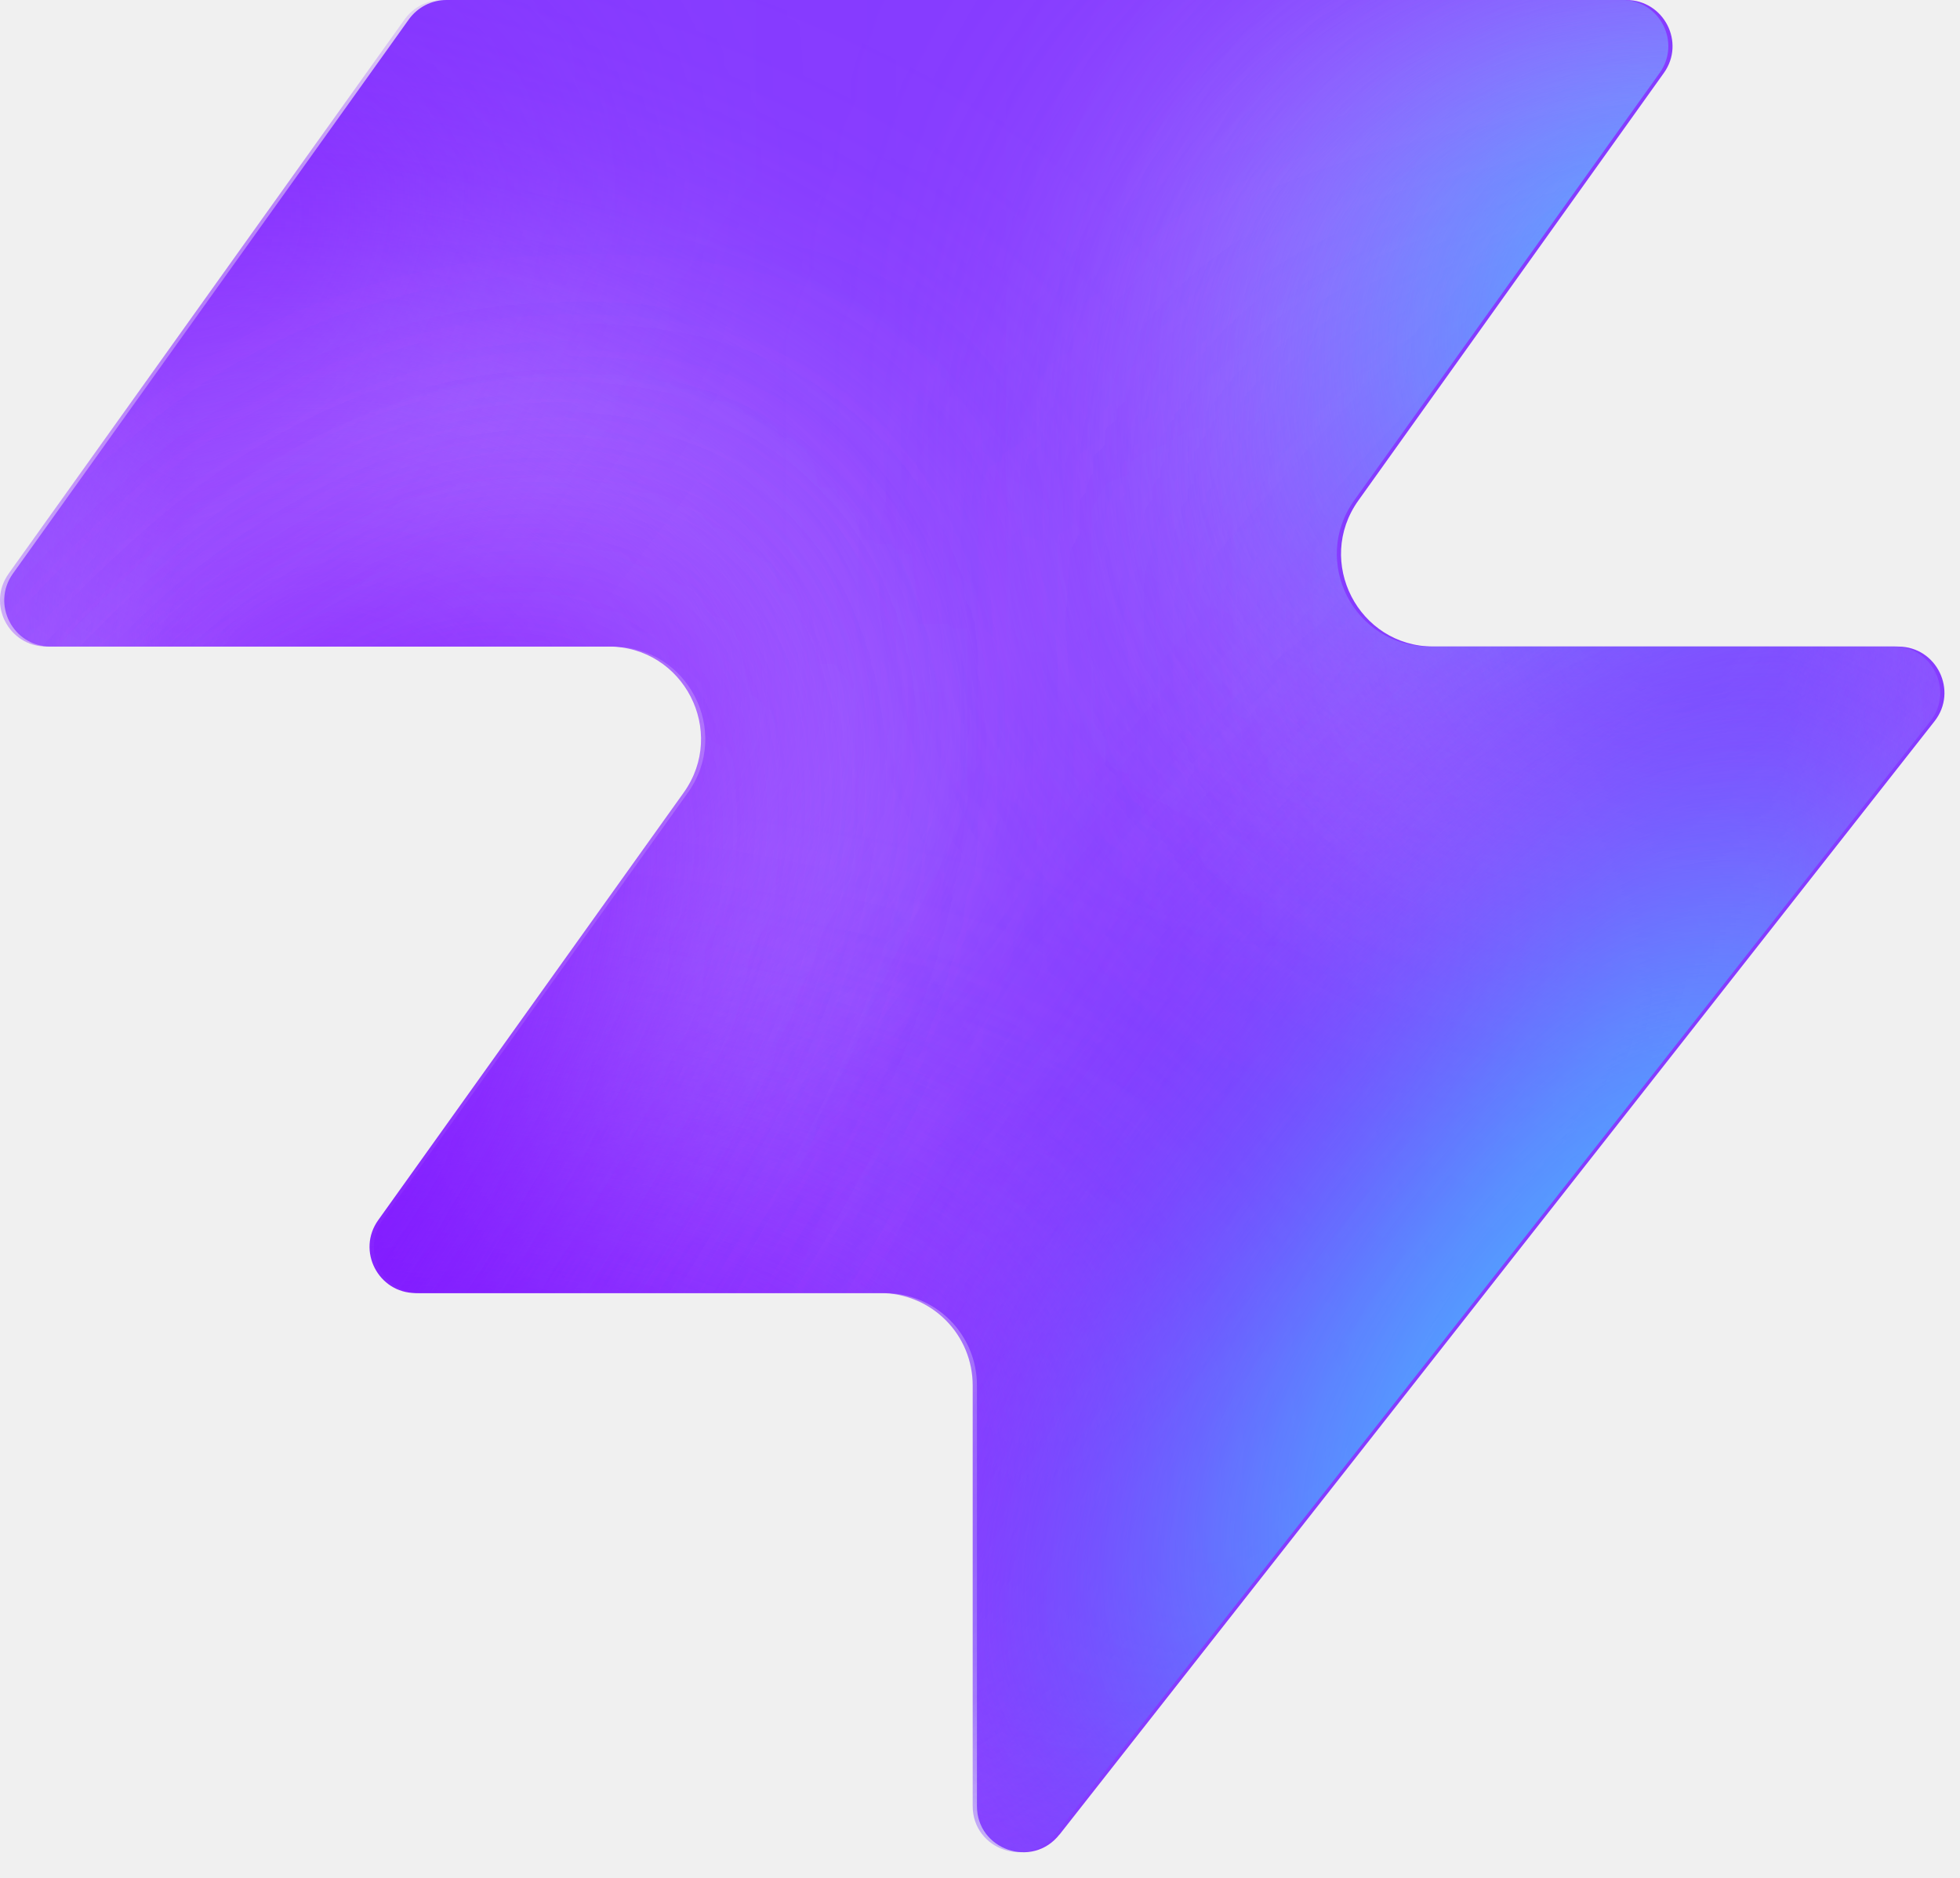
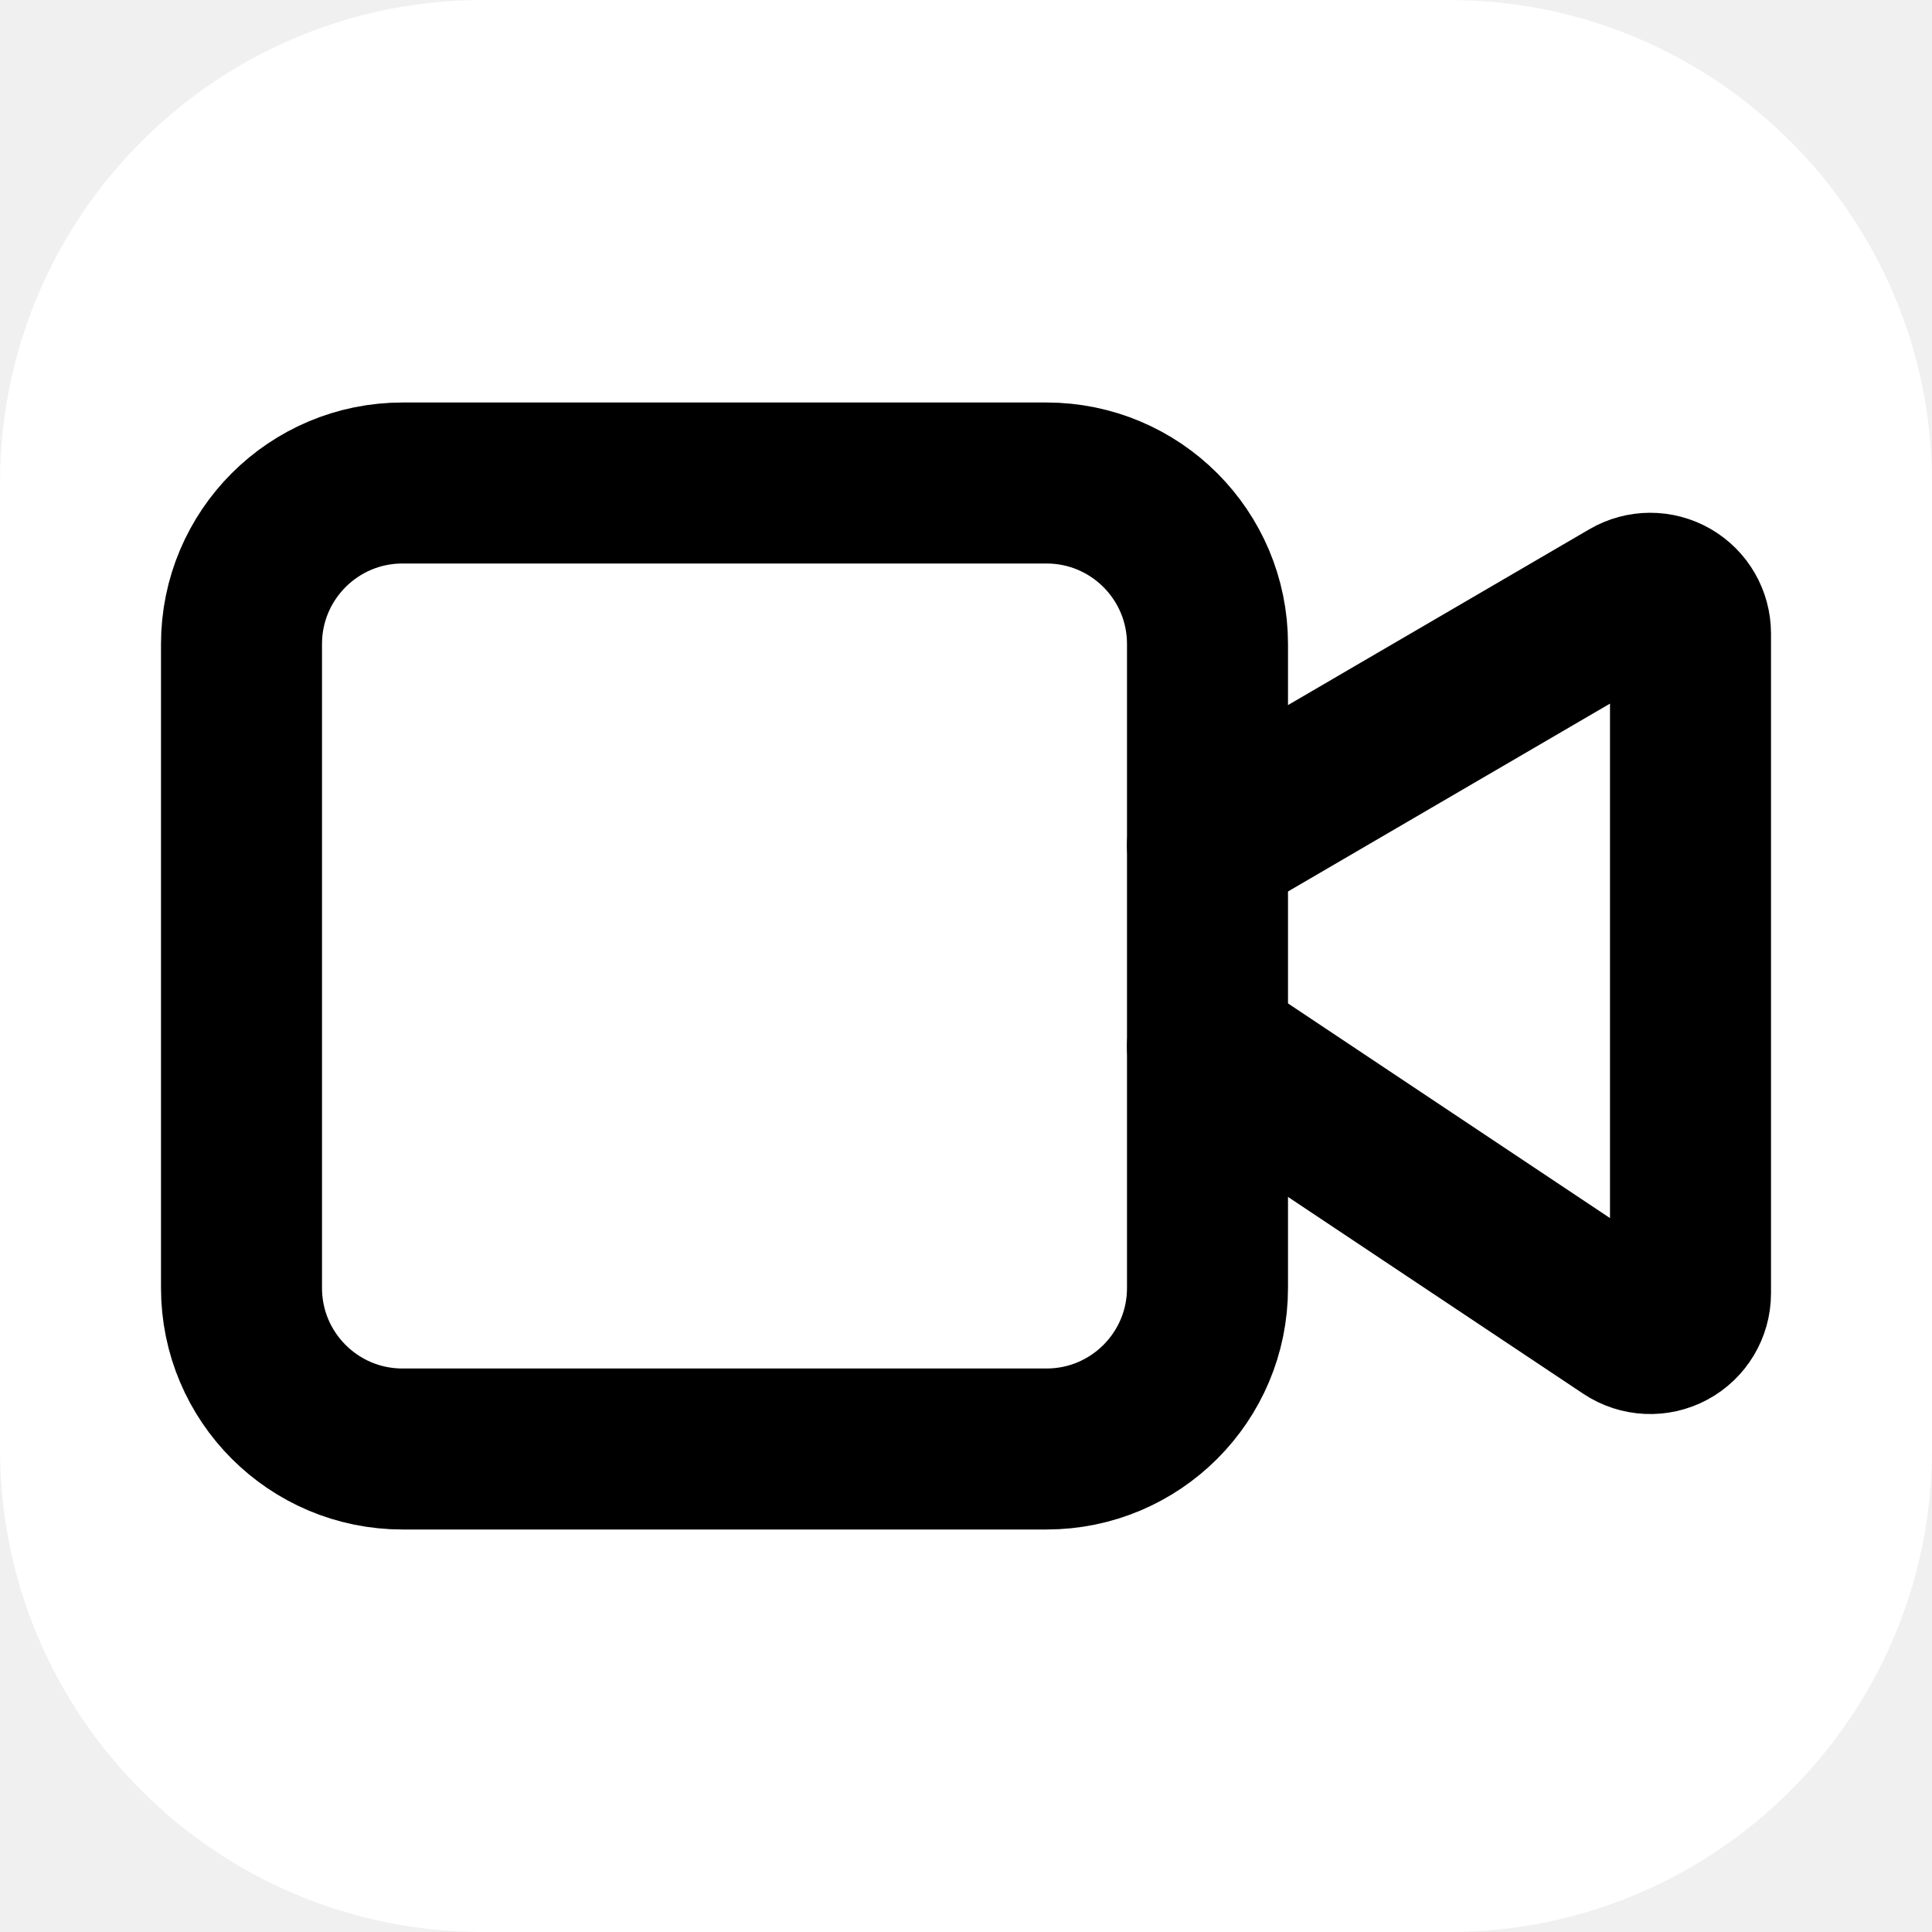
- <svg xmlns="http://www.w3.org/2000/svg" width="48" height="46" fill="none" viewBox="0 0 48 46">
-   <path fill="#863bff" d="M25.946 44.938c-.664.845-2.021.375-2.021-.698V33.937a2.26 2.26 0 0 0-2.262-2.262H10.287c-.92 0-1.456-1.04-.92-1.788l7.48-10.471c1.07-1.497 0-3.578-1.842-3.578H1.237c-.92 0-1.456-1.04-.92-1.788L10.013.474c.214-.297.556-.474.92-.474h28.894c.92 0 1.456 1.04.92 1.788l-7.48 10.471c-1.07 1.498 0 3.579 1.842 3.579h11.377c.943 0 1.473 1.088.89 1.83L25.947 44.94z" style="fill:#863bff;fill:color(display-p3 .525 .23 1);fill-opacity:1" />
-   <mask id="a" width="48" height="46" x="0" y="0" maskUnits="userSpaceOnUse" style="mask-type:alpha">
-     <path fill="#000" d="M25.842 44.938c-.664.844-2.021.375-2.021-.698V33.937a2.26 2.26 0 0 0-2.262-2.262H10.183c-.92 0-1.456-1.04-.92-1.788l7.48-10.471c1.07-1.498 0-3.579-1.842-3.579H1.133c-.92 0-1.456-1.04-.92-1.787L9.91.473c.214-.297.556-.474.92-.474h28.894c.92 0 1.456 1.04.92 1.788l-7.48 10.471c-1.07 1.498 0 3.578 1.842 3.578h11.377c.943 0 1.473 1.088.89 1.832L25.843 44.94z" style="fill:#000;fill-opacity:1" />
-   </mask>
-   <g mask="url(#a)">
-     <g filter="url(#b)">
-       <ellipse cx="5.508" cy="14.704" fill="#ede6ff" rx="5.508" ry="14.704" style="fill:#ede6ff;fill:color(display-p3 .927 .903 1);fill-opacity:1" transform="matrix(.00324 1 1 -.00324 -4.47 31.516)" />
-     </g>
-     <g filter="url(#c)">
-       <ellipse cx="10.399" cy="29.851" fill="#ede6ff" rx="10.399" ry="29.851" style="fill:#ede6ff;fill:color(display-p3 .927 .903 1);fill-opacity:1" transform="matrix(.00324 1 1 -.00324 -39.328 7.883)" />
-     </g>
-     <g filter="url(#d)">
-       <ellipse cx="5.508" cy="30.487" fill="#7e14ff" rx="5.508" ry="30.487" style="fill:#7e14ff;fill:color(display-p3 .492 .077 1);fill-opacity:1" transform="rotate(89.814 -25.913 -14.639)scale(1 -1)" />
-     </g>
-     <g filter="url(#e)">
-       <ellipse cx="5.508" cy="30.599" fill="#7e14ff" rx="5.508" ry="30.599" style="fill:#7e14ff;fill:color(display-p3 .492 .077 1);fill-opacity:1" transform="rotate(89.814 -32.644 -3.334)scale(1 -1)" />
-     </g>
-     <g filter="url(#f)">
-       <ellipse cx="5.508" cy="30.599" fill="#7e14ff" rx="5.508" ry="30.599" style="fill:#7e14ff;fill:color(display-p3 .492 .077 1);fill-opacity:1" transform="matrix(.00324 1 1 -.00324 -34.34 30.47)" />
-     </g>
-     <g filter="url(#g)">
-       <ellipse cx="14.072" cy="22.078" fill="#ede6ff" rx="14.072" ry="22.078" style="fill:#ede6ff;fill:color(display-p3 .927 .903 1);fill-opacity:1" transform="rotate(93.35 24.506 48.493)scale(-1 1)" />
-     </g>
-     <g filter="url(#h)">
-       <ellipse cx="3.47" cy="21.501" fill="#7e14ff" rx="3.47" ry="21.501" style="fill:#7e14ff;fill:color(display-p3 .492 .077 1);fill-opacity:1" transform="rotate(89.009 28.708 47.59)scale(-1 1)" />
-     </g>
-     <g filter="url(#i)">
-       <ellipse cx="3.47" cy="21.501" fill="#7e14ff" rx="3.47" ry="21.501" style="fill:#7e14ff;fill:color(display-p3 .492 .077 1);fill-opacity:1" transform="rotate(89.009 28.708 47.59)scale(-1 1)" />
-     </g>
-     <g filter="url(#j)">
-       <ellipse cx=".387" cy="8.972" fill="#7e14ff" rx="4.407" ry="29.108" style="fill:#7e14ff;fill:color(display-p3 .492 .077 1);fill-opacity:1" transform="rotate(39.51 .387 8.972)" />
-     </g>
-     <g filter="url(#k)">
-       <ellipse cx="47.523" cy="-6.092" fill="#7e14ff" rx="4.407" ry="29.108" style="fill:#7e14ff;fill:color(display-p3 .492 .077 1);fill-opacity:1" transform="rotate(37.892 47.523 -6.092)" />
-     </g>
-     <g filter="url(#l)">
-       <ellipse cx="41.412" cy="6.333" fill="#47bfff" rx="5.971" ry="9.665" style="fill:#47bfff;fill:color(display-p3 .28 .748 1);fill-opacity:1" transform="rotate(37.892 41.412 6.333)" />
-     </g>
-     <g filter="url(#m)">
-       <ellipse cx="-1.879" cy="38.332" fill="#7e14ff" rx="4.407" ry="29.108" style="fill:#7e14ff;fill:color(display-p3 .492 .077 1);fill-opacity:1" transform="rotate(37.892 -1.88 38.332)" />
-     </g>
-     <g filter="url(#n)">
-       <ellipse cx="-1.879" cy="38.332" fill="#7e14ff" rx="4.407" ry="29.108" style="fill:#7e14ff;fill:color(display-p3 .492 .077 1);fill-opacity:1" transform="rotate(37.892 -1.88 38.332)" />
-     </g>
-     <g filter="url(#o)">
-       <ellipse cx="35.651" cy="29.907" fill="#7e14ff" rx="4.407" ry="29.108" style="fill:#7e14ff;fill:color(display-p3 .492 .077 1);fill-opacity:1" transform="rotate(37.892 35.651 29.907)" />
-     </g>
-     <g filter="url(#p)">
-       <ellipse cx="38.418" cy="32.4" fill="#47bfff" rx="5.971" ry="15.297" style="fill:#47bfff;fill:color(display-p3 .28 .748 1);fill-opacity:1" transform="rotate(37.892 38.418 32.4)" />
-     </g>
-   </g>
-   <defs>
-     <filter id="b" width="60.045" height="41.654" x="-19.77" y="16.149" color-interpolation-filters="sRGB" filterUnits="userSpaceOnUse">
-       <feFlood flood-opacity="0" result="BackgroundImageFix" />
-       <feBlend in="SourceGraphic" in2="BackgroundImageFix" result="shape" />
-       <feGaussianBlur result="effect1_foregroundBlur_2002_17158" stdDeviation="7.659" />
-     </filter>
-     <filter id="c" width="90.34" height="51.437" x="-54.613" y="-7.533" color-interpolation-filters="sRGB" filterUnits="userSpaceOnUse">
-       <feFlood flood-opacity="0" result="BackgroundImageFix" />
-       <feBlend in="SourceGraphic" in2="BackgroundImageFix" result="shape" />
-       <feGaussianBlur result="effect1_foregroundBlur_2002_17158" stdDeviation="7.659" />
-     </filter>
-     <filter id="d" width="79.355" height="29.4" x="-49.64" y="2.03" color-interpolation-filters="sRGB" filterUnits="userSpaceOnUse">
-       <feFlood flood-opacity="0" result="BackgroundImageFix" />
-       <feBlend in="SourceGraphic" in2="BackgroundImageFix" result="shape" />
-       <feGaussianBlur result="effect1_foregroundBlur_2002_17158" stdDeviation="4.596" />
-     </filter>
-     <filter id="e" width="79.579" height="29.4" x="-45.045" y="20.029" color-interpolation-filters="sRGB" filterUnits="userSpaceOnUse">
-       <feFlood flood-opacity="0" result="BackgroundImageFix" />
-       <feBlend in="SourceGraphic" in2="BackgroundImageFix" result="shape" />
-       <feGaussianBlur result="effect1_foregroundBlur_2002_17158" stdDeviation="4.596" />
-     </filter>
-     <filter id="f" width="79.579" height="29.4" x="-43.513" y="21.178" color-interpolation-filters="sRGB" filterUnits="userSpaceOnUse">
-       <feFlood flood-opacity="0" result="BackgroundImageFix" />
-       <feBlend in="SourceGraphic" in2="BackgroundImageFix" result="shape" />
-       <feGaussianBlur result="effect1_foregroundBlur_2002_17158" stdDeviation="4.596" />
-     </filter>
-     <filter id="g" width="74.749" height="58.852" x="15.756" y="-17.901" color-interpolation-filters="sRGB" filterUnits="userSpaceOnUse">
-       <feFlood flood-opacity="0" result="BackgroundImageFix" />
-       <feBlend in="SourceGraphic" in2="BackgroundImageFix" result="shape" />
-       <feGaussianBlur result="effect1_foregroundBlur_2002_17158" stdDeviation="7.659" />
-     </filter>
-     <filter id="h" width="61.377" height="25.362" x="23.548" y="2.284" color-interpolation-filters="sRGB" filterUnits="userSpaceOnUse">
-       <feFlood flood-opacity="0" result="BackgroundImageFix" />
-       <feBlend in="SourceGraphic" in2="BackgroundImageFix" result="shape" />
-       <feGaussianBlur result="effect1_foregroundBlur_2002_17158" stdDeviation="4.596" />
-     </filter>
-     <filter id="i" width="61.377" height="25.362" x="23.548" y="2.284" color-interpolation-filters="sRGB" filterUnits="userSpaceOnUse">
-       <feFlood flood-opacity="0" result="BackgroundImageFix" />
-       <feBlend in="SourceGraphic" in2="BackgroundImageFix" result="shape" />
-       <feGaussianBlur result="effect1_foregroundBlur_2002_17158" stdDeviation="4.596" />
-     </filter>
-     <filter id="j" width="56.045" height="63.649" x="-27.636" y="-22.853" color-interpolation-filters="sRGB" filterUnits="userSpaceOnUse">
-       <feFlood flood-opacity="0" result="BackgroundImageFix" />
-       <feBlend in="SourceGraphic" in2="BackgroundImageFix" result="shape" />
-       <feGaussianBlur result="effect1_foregroundBlur_2002_17158" stdDeviation="4.596" />
-     </filter>
-     <filter id="k" width="54.814" height="64.646" x="20.116" y="-38.415" color-interpolation-filters="sRGB" filterUnits="userSpaceOnUse">
-       <feFlood flood-opacity="0" result="BackgroundImageFix" />
-       <feBlend in="SourceGraphic" in2="BackgroundImageFix" result="shape" />
-       <feGaussianBlur result="effect1_foregroundBlur_2002_17158" stdDeviation="4.596" />
-     </filter>
-     <filter id="l" width="33.541" height="35.313" x="24.641" y="-11.323" color-interpolation-filters="sRGB" filterUnits="userSpaceOnUse">
-       <feFlood flood-opacity="0" result="BackgroundImageFix" />
-       <feBlend in="SourceGraphic" in2="BackgroundImageFix" result="shape" />
-       <feGaussianBlur result="effect1_foregroundBlur_2002_17158" stdDeviation="4.596" />
-     </filter>
-     <filter id="m" width="54.814" height="64.646" x="-29.286" y="6.009" color-interpolation-filters="sRGB" filterUnits="userSpaceOnUse">
-       <feFlood flood-opacity="0" result="BackgroundImageFix" />
-       <feBlend in="SourceGraphic" in2="BackgroundImageFix" result="shape" />
-       <feGaussianBlur result="effect1_foregroundBlur_2002_17158" stdDeviation="4.596" />
-     </filter>
-     <filter id="n" width="54.814" height="64.646" x="-29.286" y="6.009" color-interpolation-filters="sRGB" filterUnits="userSpaceOnUse">
-       <feFlood flood-opacity="0" result="BackgroundImageFix" />
-       <feBlend in="SourceGraphic" in2="BackgroundImageFix" result="shape" />
-       <feGaussianBlur result="effect1_foregroundBlur_2002_17158" stdDeviation="4.596" />
-     </filter>
-     <filter id="o" width="54.814" height="64.646" x="8.244" y="-2.416" color-interpolation-filters="sRGB" filterUnits="userSpaceOnUse">
-       <feFlood flood-opacity="0" result="BackgroundImageFix" />
-       <feBlend in="SourceGraphic" in2="BackgroundImageFix" result="shape" />
-       <feGaussianBlur result="effect1_foregroundBlur_2002_17158" stdDeviation="4.596" />
-     </filter>
-     <filter id="p" width="39.409" height="43.623" x="18.713" y="10.588" color-interpolation-filters="sRGB" filterUnits="userSpaceOnUse">
-       <feFlood flood-opacity="0" result="BackgroundImageFix" />
-       <feBlend in="SourceGraphic" in2="BackgroundImageFix" result="shape" />
-       <feGaussianBlur result="effect1_foregroundBlur_2002_17158" stdDeviation="4.596" />
-     </filter>
-   </defs>
+ <svg xmlns="http://www.w3.org/2000/svg" viewBox="0 0 24 24">
+   <rect x="0" y="0" width="24" height="24" rx="6" fill="white" />
+   <path d="m15 13 5.223 3.482a.5.5 0 0 0 .777-.416V7.87a.5.5 0 0 0-.752-.432L15 10.5" fill="none" stroke="black" stroke-width="2" stroke-linecap="round" stroke-linejoin="round" />
+   <rect x="3" y="6" width="12" height="12" rx="2" fill="none" stroke="black" stroke-width="2" stroke-linecap="round" stroke-linejoin="round" />
</svg>
